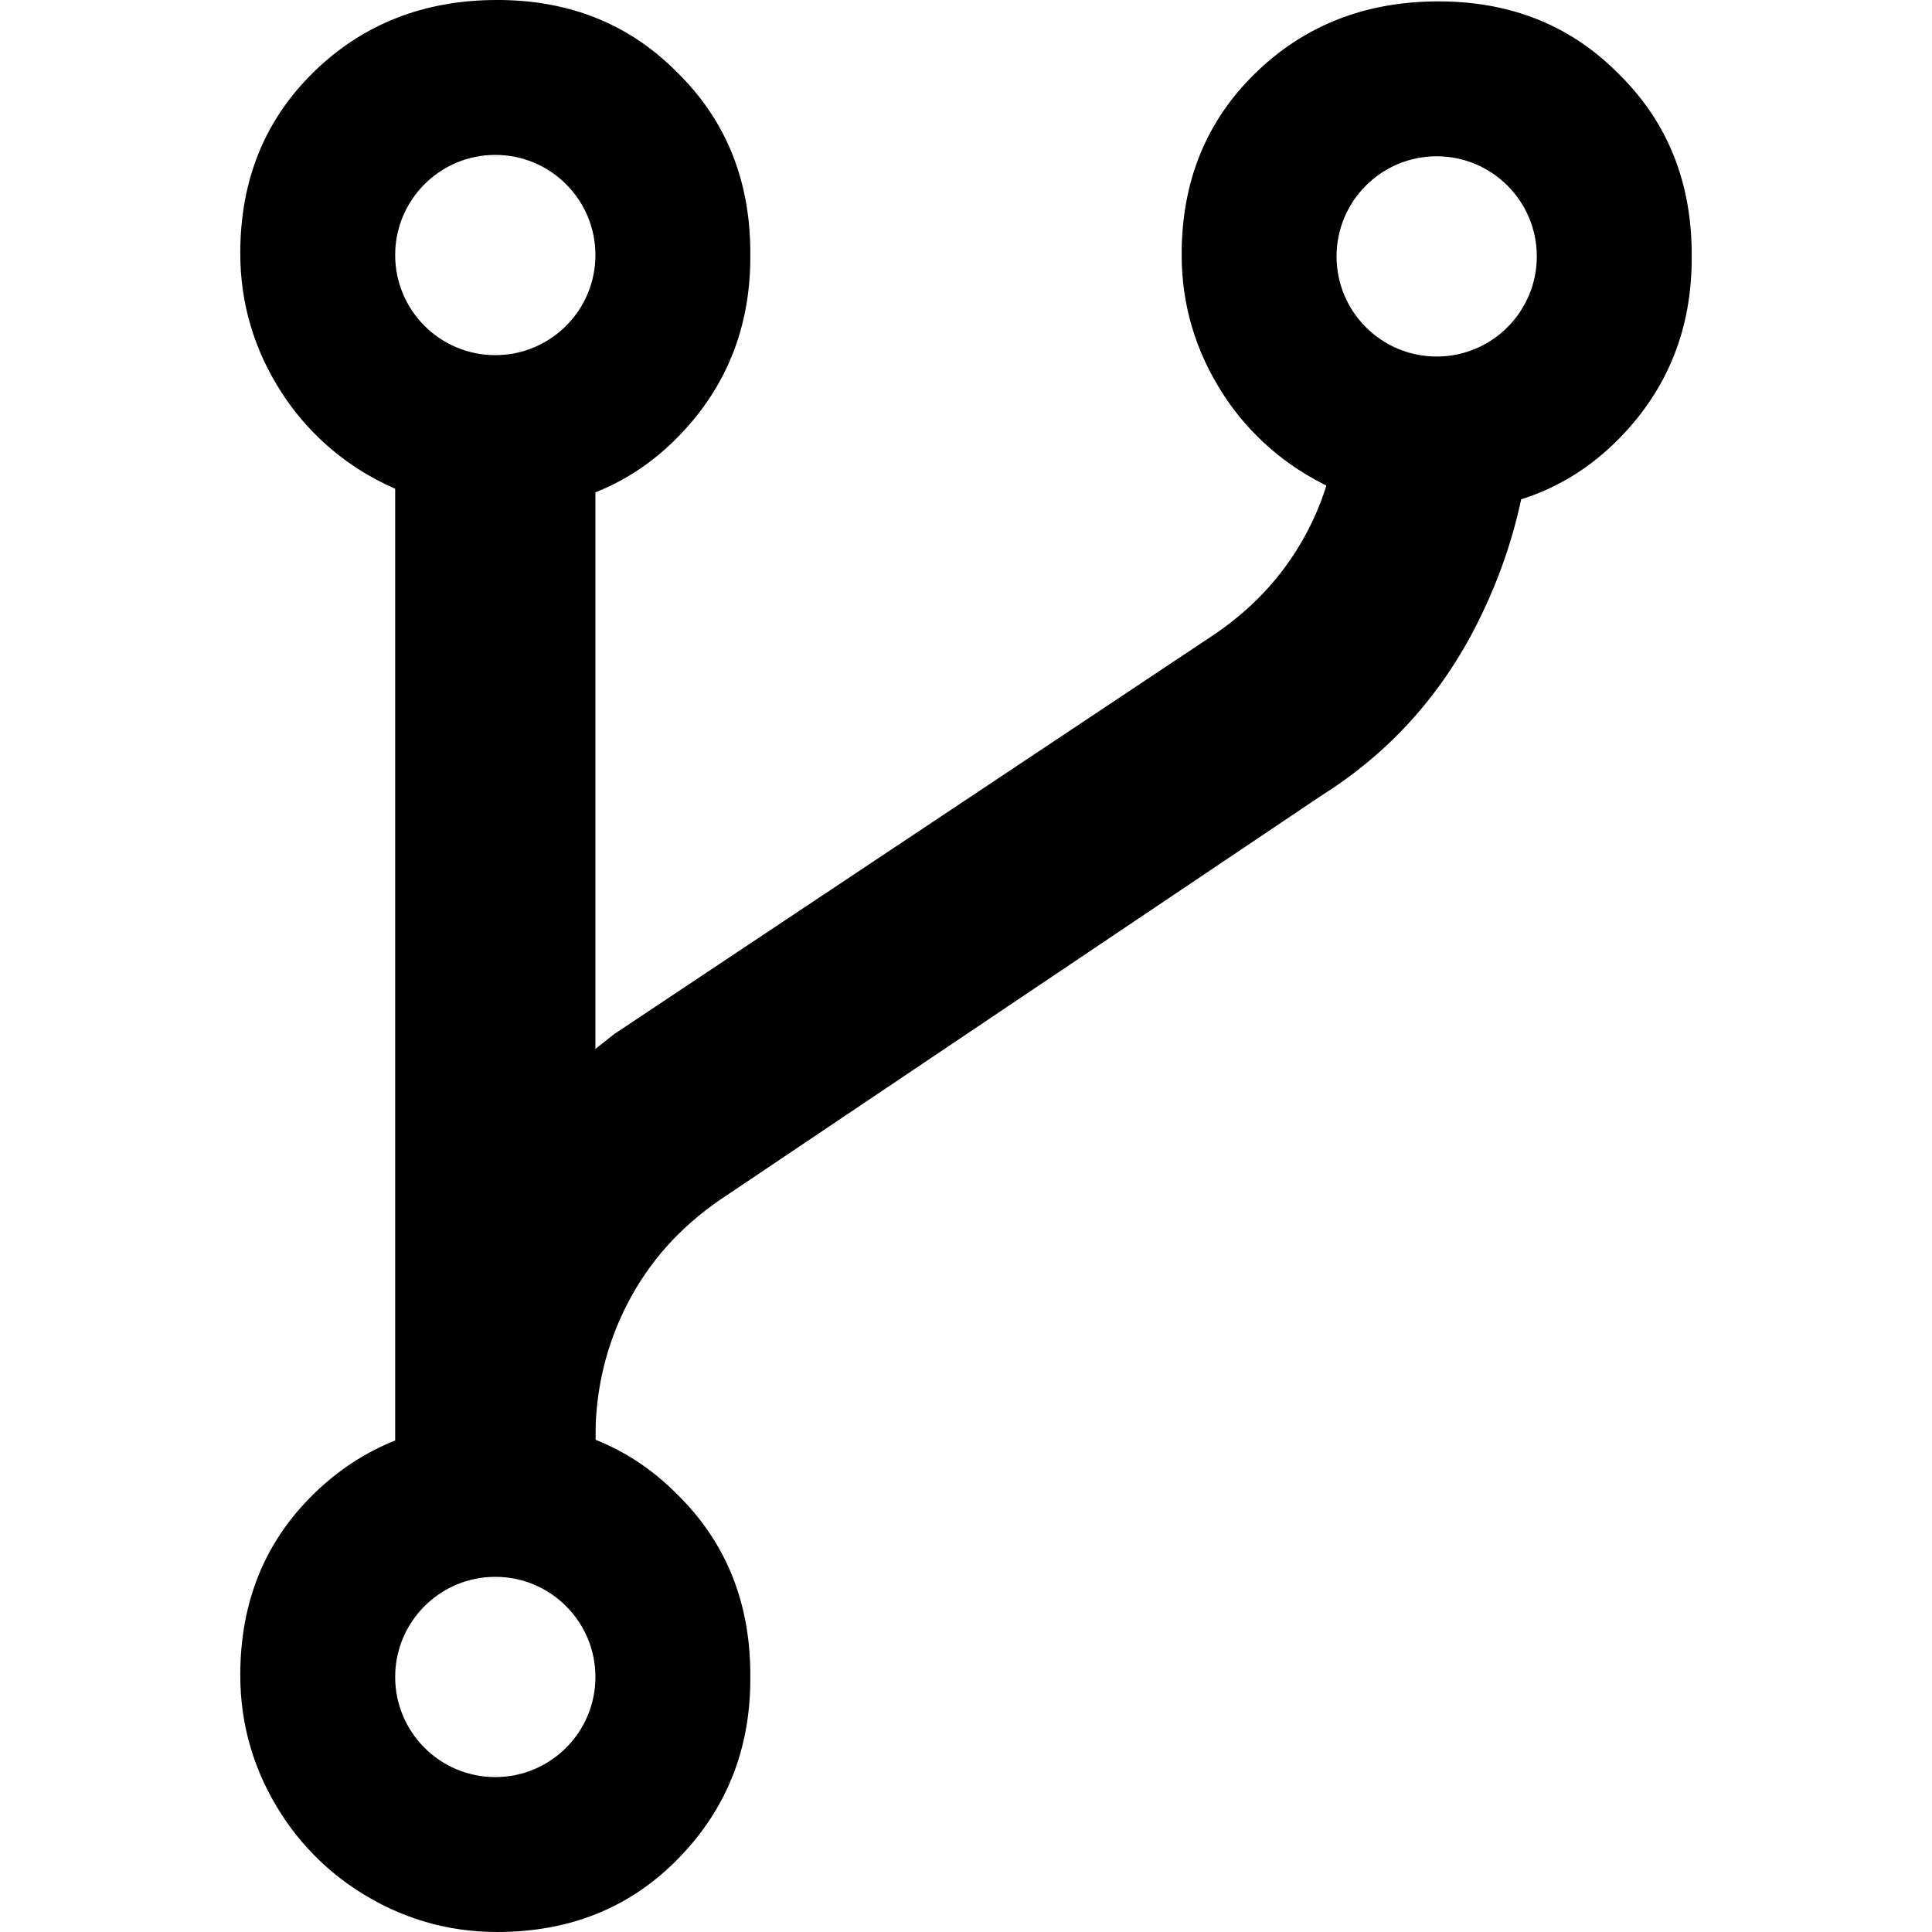
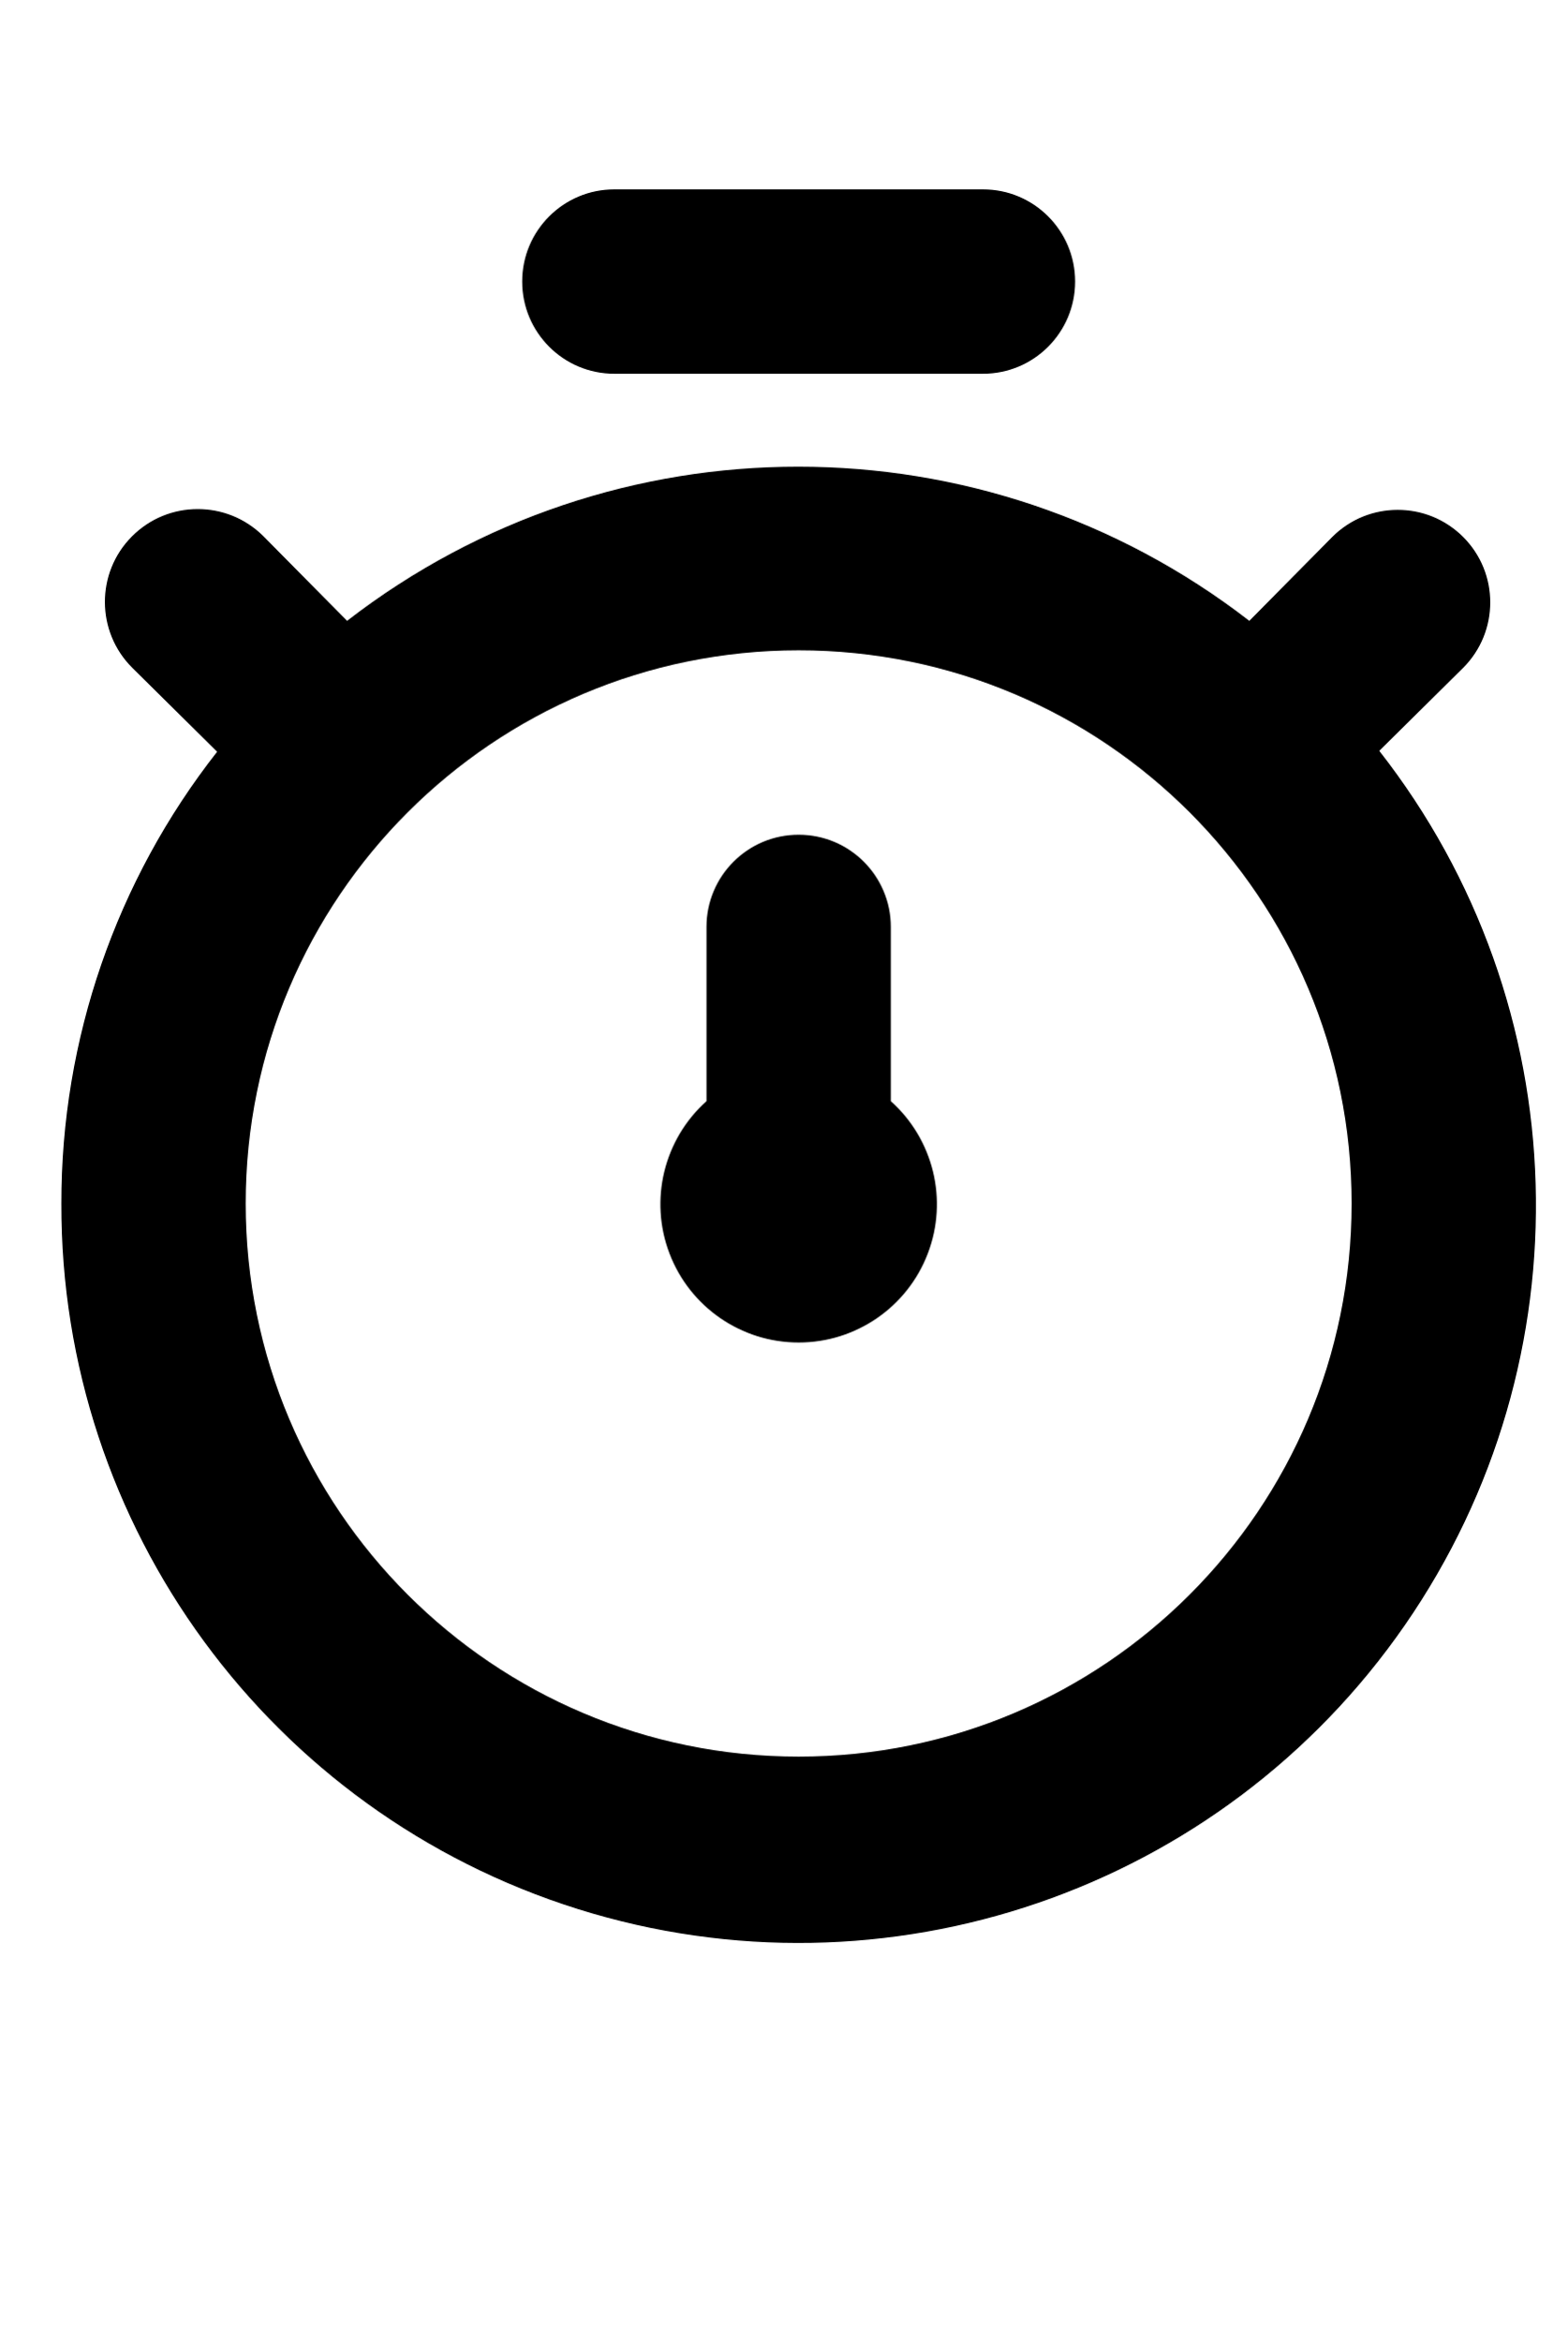
- <svg xmlns="http://www.w3.org/2000/svg" width="512" height="512" version="1.1" viewBox="-10 0 512 512">
+ <svg xmlns="http://www.w3.org/2000/svg" width="812" height="1212" version="1.1" viewBox="67 5 17 17">
  <g transform="matrix(.99928 0 0 .99928 63.668 .36692)">
-     <path d="m58.135-0.367c-19.371 0-35.57 6.346-48.596 19.037-13.025 12.691-19.539 28.723-19.539 48.094 0 13.359 3.674 25.717 11.021 37.072 2.481 3.834 5.274 7.316 8.363 10.465 0.199 0.206 0.402 0.406 0.604 0.609 0.203 0.201 0.404 0.405 0.609 0.604 3.148 3.09 6.631 5.883 10.465 8.363 3.253 2.105 6.6 3.873 10.018 5.375v252.4c-7.948 3.172-15.131 7.873-21.541 14.119-13.025 12.691-19.539 28.723-19.539 48.094 0 13.359 3.674 25.717 11.021 37.072 2.481 3.834 5.274 7.316 8.363 10.465 0.199 0.206 0.402 0.406 0.604 0.609 0.203 0.201 0.404 0.405 0.609 0.604 3.148 3.09 6.631 5.883 10.465 8.363 11.356 7.348 23.713 11.021 37.072 11.021 19.371 0 35.402-6.514 48.094-19.539 12.691-13.025 19.037-28.889 19.037-47.592 0-0.212-0.012-0.418-0.014-0.629 6.5e-4 -0.126 0.014-0.249 0.014-0.375 0-19.006-6.287-34.789-18.826-47.365-0.072-0.075-0.138-0.152-0.211-0.227-0.083-0.085-0.17-0.163-0.254-0.248-0.085-0.084-0.163-0.171-0.248-0.254-0.077-0.075-0.157-0.142-0.234-0.217-6.295-6.275-13.402-10.968-21.307-14.105v-251.25c8.216-3.255 15.566-8.197 22.043-14.844 12.691-13.025 19.037-28.889 19.037-47.592 0-0.212-0.012-0.418-0.014-0.629 6.5e-4 -0.126 0.014-0.249 0.014-0.375 0-19.006-6.287-34.789-18.826-47.365-0.072-0.075-0.138-0.152-0.211-0.227-0.083-0.085-0.17-0.163-0.254-0.248-0.085-0.084-0.163-0.171-0.248-0.254-0.077-0.075-0.157-0.142-0.234-0.217-11.801-11.763-26.423-18.022-43.885-18.746-1.147-0.05-2.304-0.074-3.473-0.074zm-0.502 41.08a26.552 26.552 0 0 1 26.553 26.553 26.552 26.552 0 0 1-26.553 26.553 26.552 26.552 0 0 1-26.553-26.553 26.552 26.552 0 0 1 26.553-26.553zm0 377.1a26.552 26.552 0 0 1 26.553 26.553 26.552 26.552 0 0 1-26.553 26.553 26.552 26.552 0 0 1-26.553-26.553 26.552 26.552 0 0 1 26.553-26.553z" stroke-width="1.002" />
-     <path d="m307.79 0c-19.371 0-35.57 6.346-48.596 19.037-13.025 12.691-19.539 28.723-19.539 48.094 0 13.359 3.674 25.717 11.021 37.072 2.481 3.834 5.274 7.316 8.363 10.465 0.199 0.206 0.402 0.406 0.604 0.609 0.203 0.201 0.404 0.405 0.609 0.604 3.148 3.09 6.631 5.883 10.465 8.363 11.356 7.348 23.713 11.021 37.072 11.021 19.371 0 35.402-6.514 48.094-19.539 12.691-13.025 19.037-28.889 19.037-47.592 0-0.212-0.012-0.418-0.014-0.629 6.5e-4 -0.126 0.014-0.249 0.014-0.375 0-19.006-6.287-34.789-18.826-47.365-0.072-0.075-0.138-0.152-0.211-0.227-0.083-0.085-0.17-0.163-0.254-0.248-0.085-0.084-0.163-0.171-0.248-0.254-0.077-0.075-0.157-0.142-0.234-0.217-11.801-11.763-26.423-18.022-43.885-18.746-1.147-0.05-2.304-0.074-3.473-0.074zm-0.502 41.08a26.552 26.552 0 0 1 26.553 26.553 26.552 26.552 0 0 1-26.553 26.553 26.552 26.552 0 0 1-26.553-26.553 26.552 26.552 0 0 1 26.553-26.553z" stroke-width="1.002" />
-     <path transform="translate(-10)" d="m291.03 114.63c-1.149 9.089-3.731 17.588-7.795 25.477-5.667 11-13.833 20.167-24.5 27.5l-159.55 106.25c-6 4.667-11.667 9.333-17 14-5.333 4.667-9.667 10.333-13 17v76.596h25v-0.596c0-12.667 2.833-24.5 8.5-35.5 5.667-11 13.833-20.167 24.5-27.5l159.55-107.25c18-11.333 31.833-26.667 41.5-46 7.986-15.973 12.62-32.639 14.008-49.977z" />
+     <path d="M18.3,8.59l.91-.9a1,1,0,0,0-1.42-1.42l-.9.91a8,8,0,0,0-9.79,0l-.91-.92A1,1,0,0,0,4.77,7.69l.92.91A7.92,7.92,0,0,0,4,13.5,8,8,0,1,0,18.3,8.59ZM12,19.5a6,6,0,1,1,6-6A6,6,0,0,1,12,19.5Zm-2-15h4a1,1,0,0,0,0-2H10a1,1,0,0,0,0,2Zm3,6a1,1,0,0,0-2,0v1.89a1.5,1.5,0,1,0,2,0Z" stroke-width="1.002" />
  </g>
</svg>
